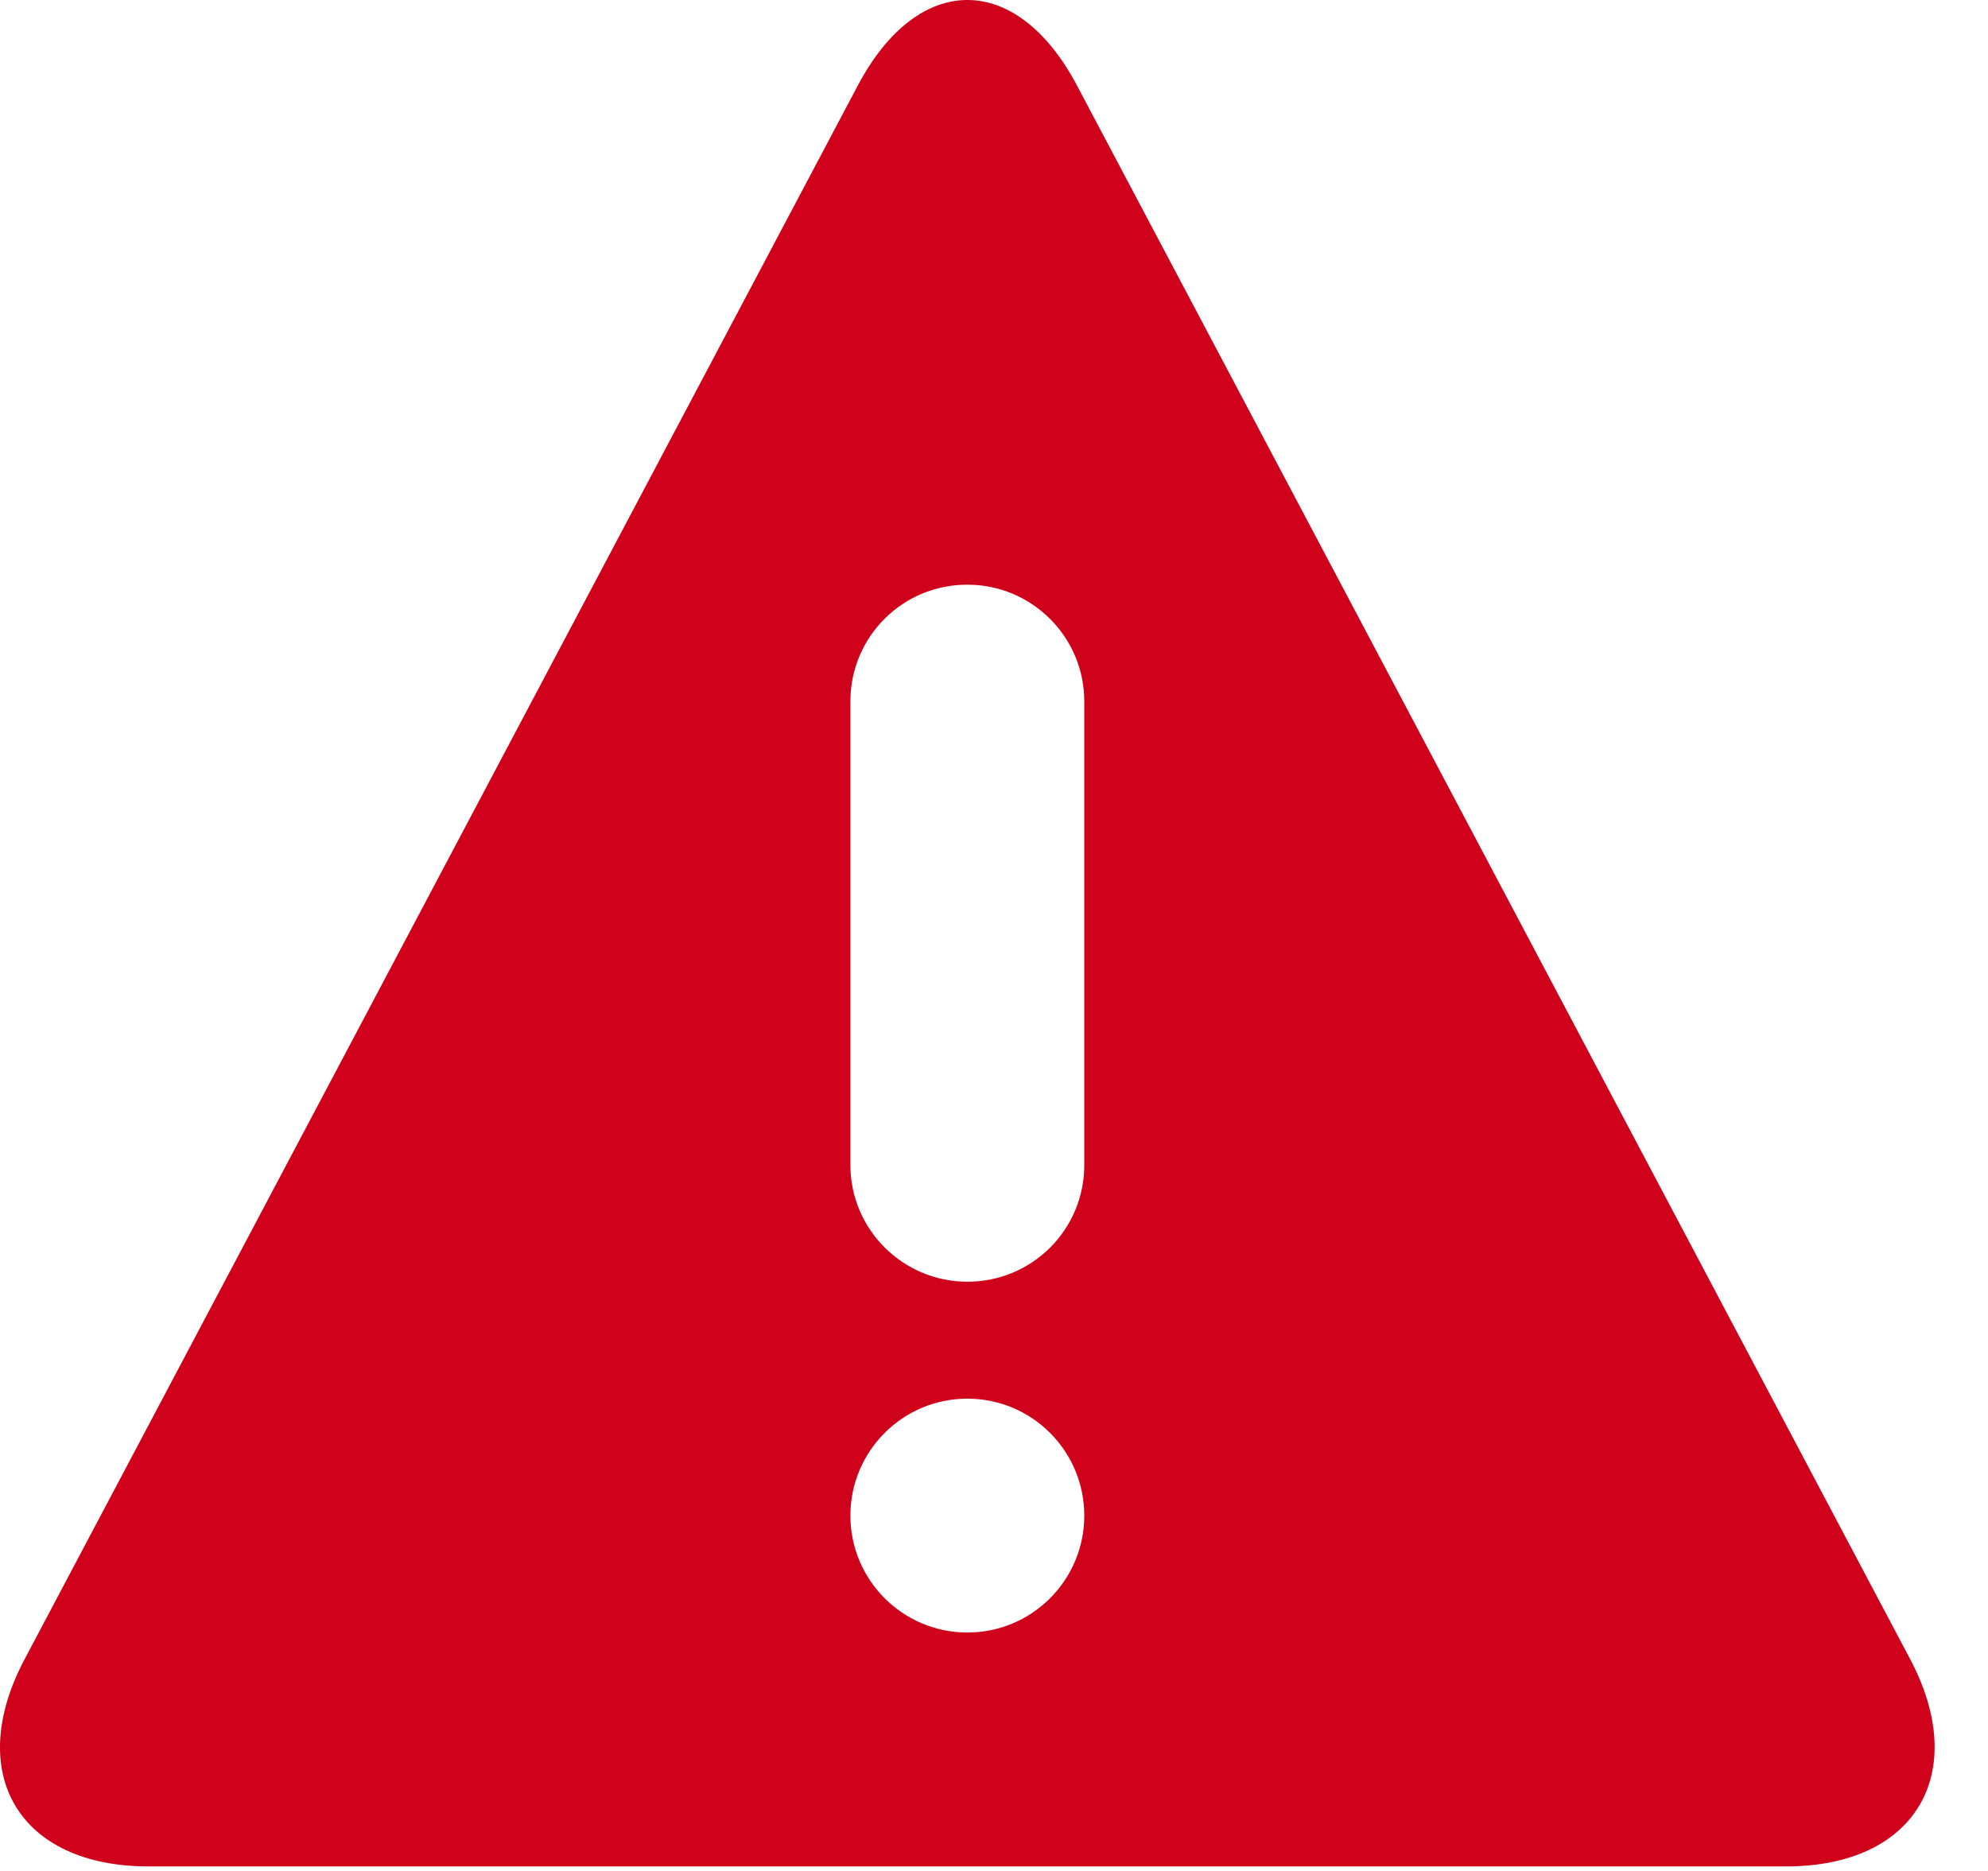
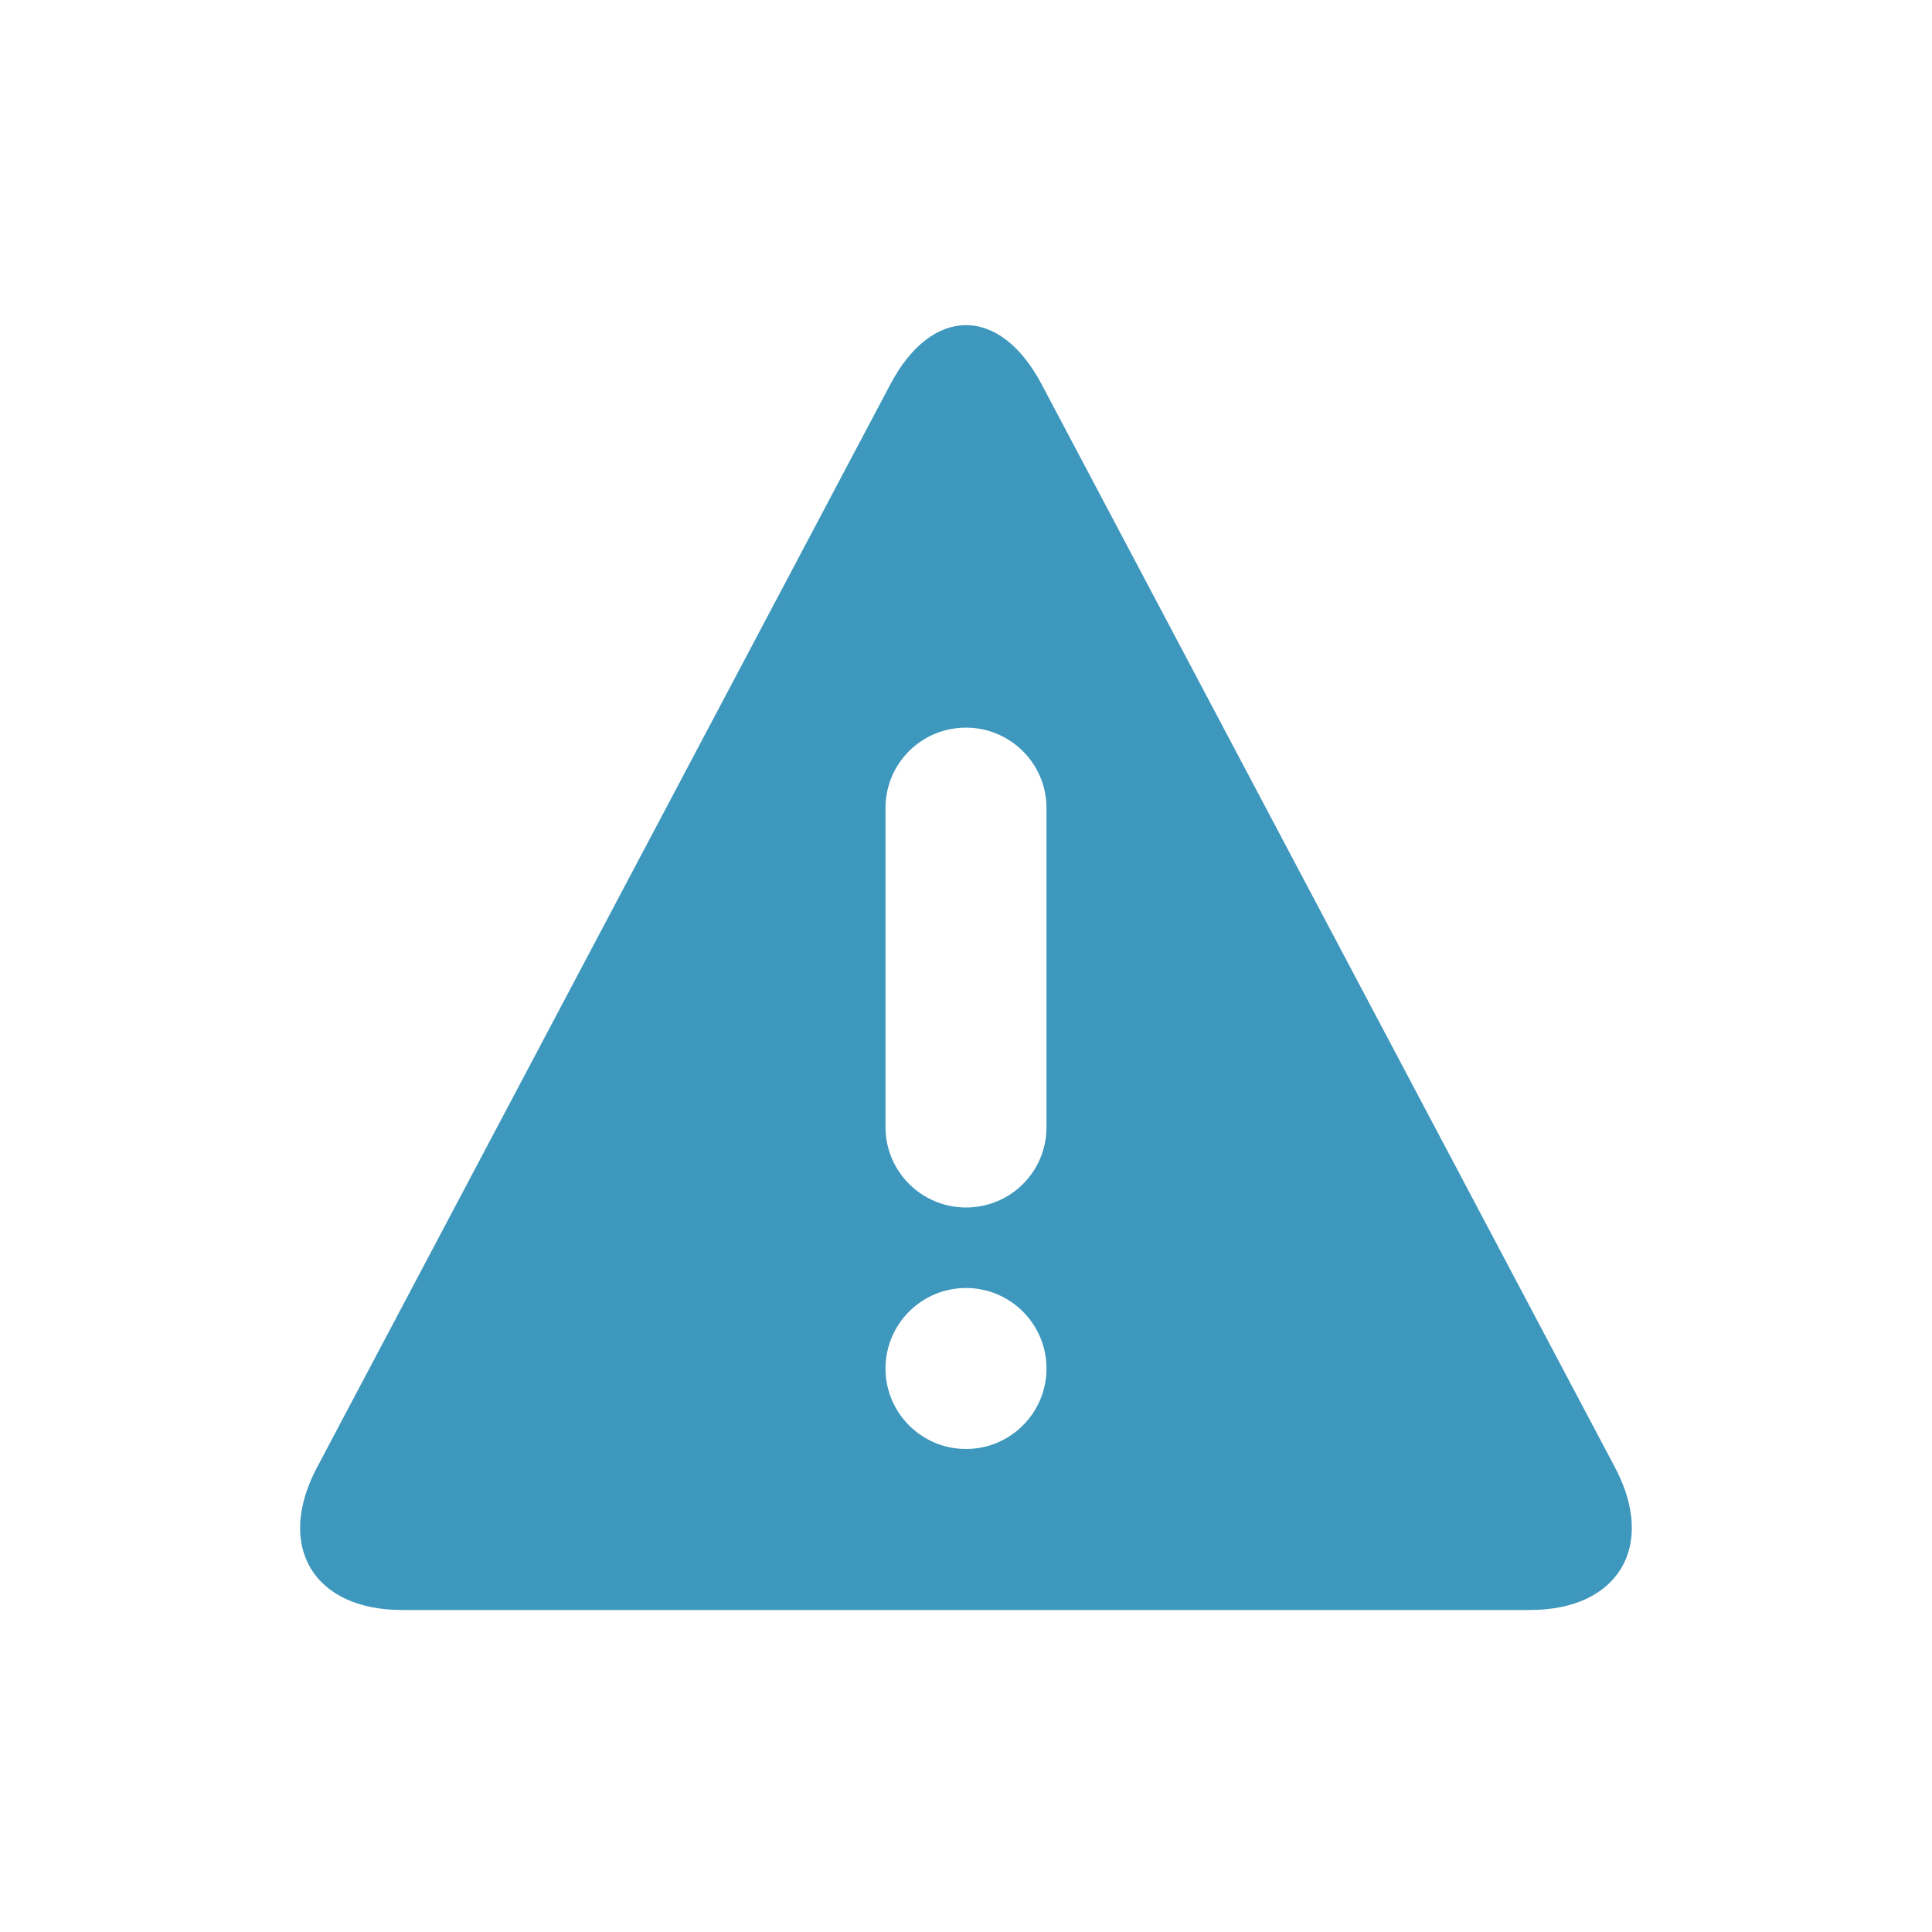
- <svg xmlns="http://www.w3.org/2000/svg" width="17px" height="16px" viewBox="0 0 17 16" version="1.1">
+ <svg xmlns="http://www.w3.org/2000/svg" width="24px" height="24px" viewBox="0 0 24 24" version="1.1">
  <defs />
-   <g id="Mocks" stroke="none" stroke-width="1" fill="none" fill-rule="evenodd">
-     <g id="Heartstrings-Medium-14" transform="translate(-50, -365)" fill="#D0011B">
-       <g id="Widget" transform="translate(11, 186)">
-         <g id="Credit-Card-:-Field" transform="translate(24, 163)">
-           <path d="M24.21,16.732 C23.692,15.754 22.85,15.758 22.335,16.732 L15.21,30.19 C14.692,31.168 15.165,31.961 16.267,31.961 L30.277,31.961 C31.379,31.961 31.85,31.164 31.335,30.19 L24.21,16.732 Z M23.272,29.961 C23.825,29.961 24.272,29.513 24.272,28.961 C24.272,28.409 23.825,27.961 23.272,27.961 C22.72,27.961 22.272,28.409 22.272,28.961 C22.272,29.513 22.72,29.961 23.272,29.961 Z M22.272,21.998 C22.272,21.447 22.716,21 23.272,21 C23.825,21 24.272,21.448 24.272,21.998 L24.272,25.963 C24.272,26.514 23.828,26.961 23.272,26.961 C22.72,26.961 22.272,26.513 22.272,25.963 L22.272,21.998 Z" id="Warning-:-Glyph" />
-         </g>
-       </g>
+   <g id="24x24" stroke="none" stroke-width="1" fill="none" fill-rule="evenodd">
+     <g id="ID" fill="#3E97BD">
+       <path d="M12.938,4.771 C12.42,3.793 11.578,3.797 11.062,4.771 L3.938,18.229 C3.42,19.207 3.893,20 4.995,20 L19.005,20 C20.107,20 20.578,19.203 20.062,18.229 L12.938,4.771 Z M12,18 C12.552,18 13,17.552 13,17 C13,16.448 12.552,16 12,16 C11.448,16 11,16.448 11,17 C11,17.552 11.448,18 12,18 Z M11,10.037 C11,9.486 11.444,9.039 12,9.039 C12.552,9.039 13,9.487 13,10.037 L13,14.002 C13,14.553 12.556,15 12,15 C11.448,15 11,14.552 11,14.002 L11,10.037 Z" id="Warning-:-Glyph" />
    </g>
  </g>
</svg>
